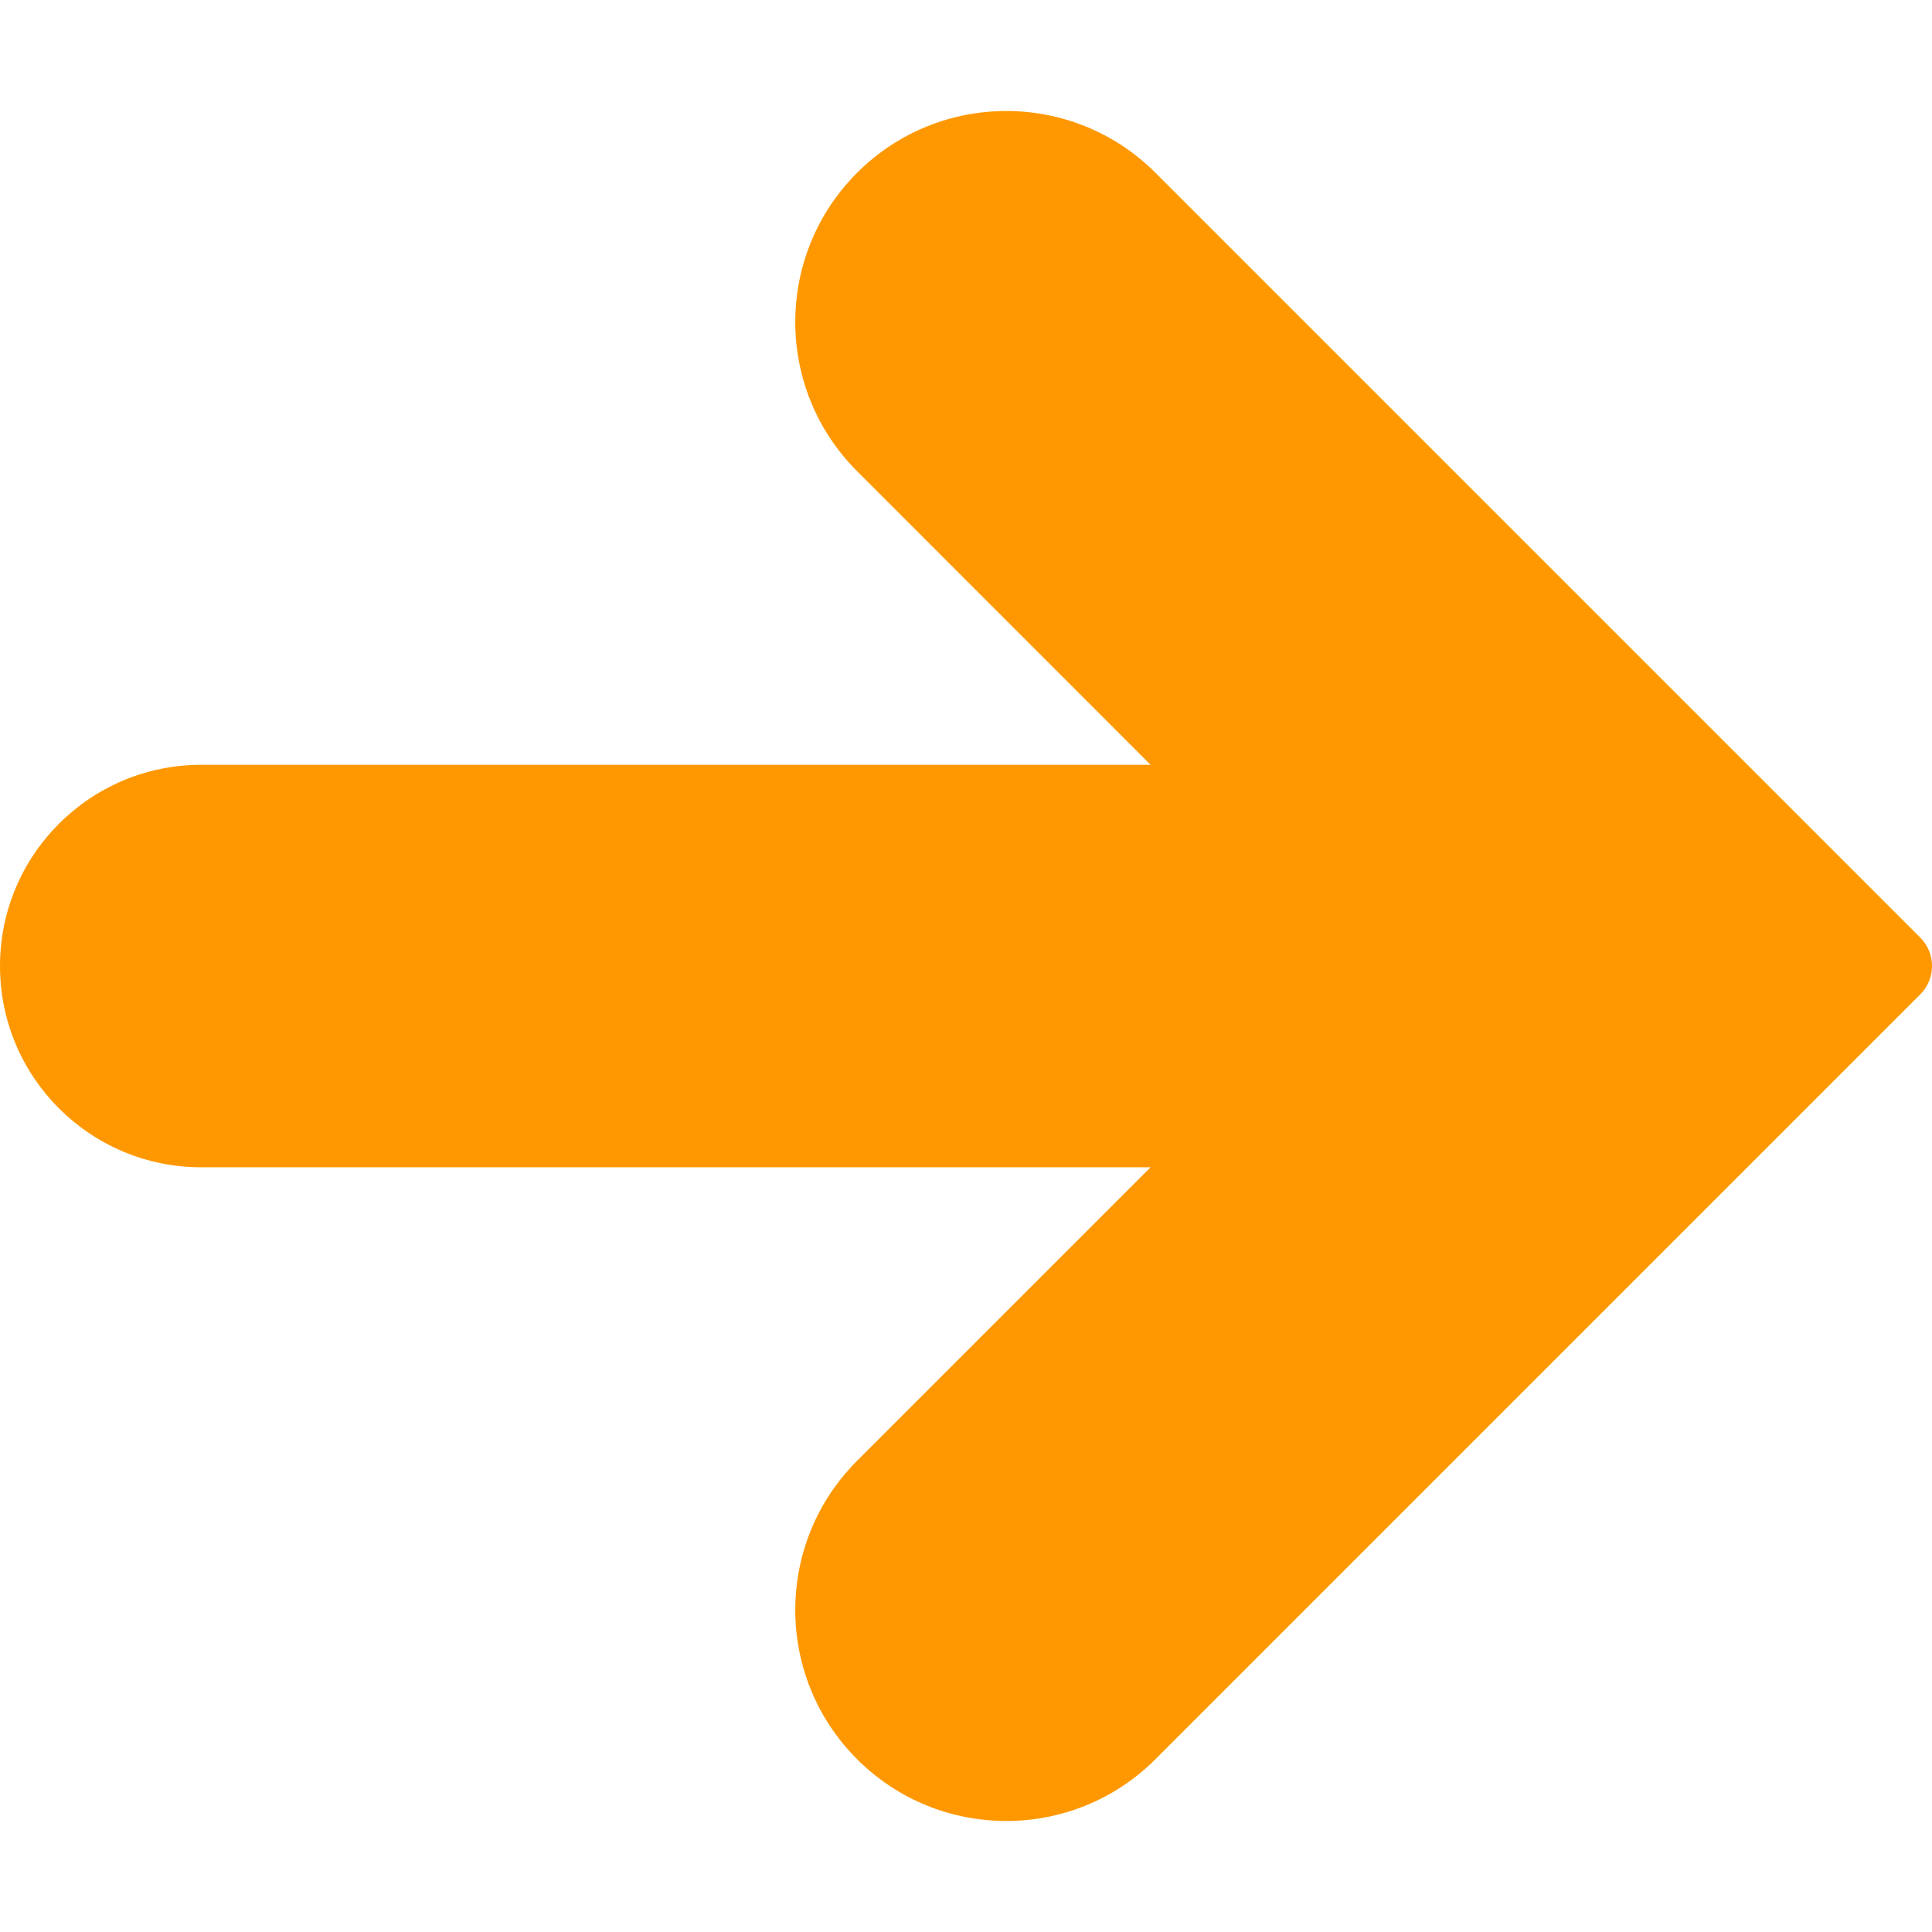
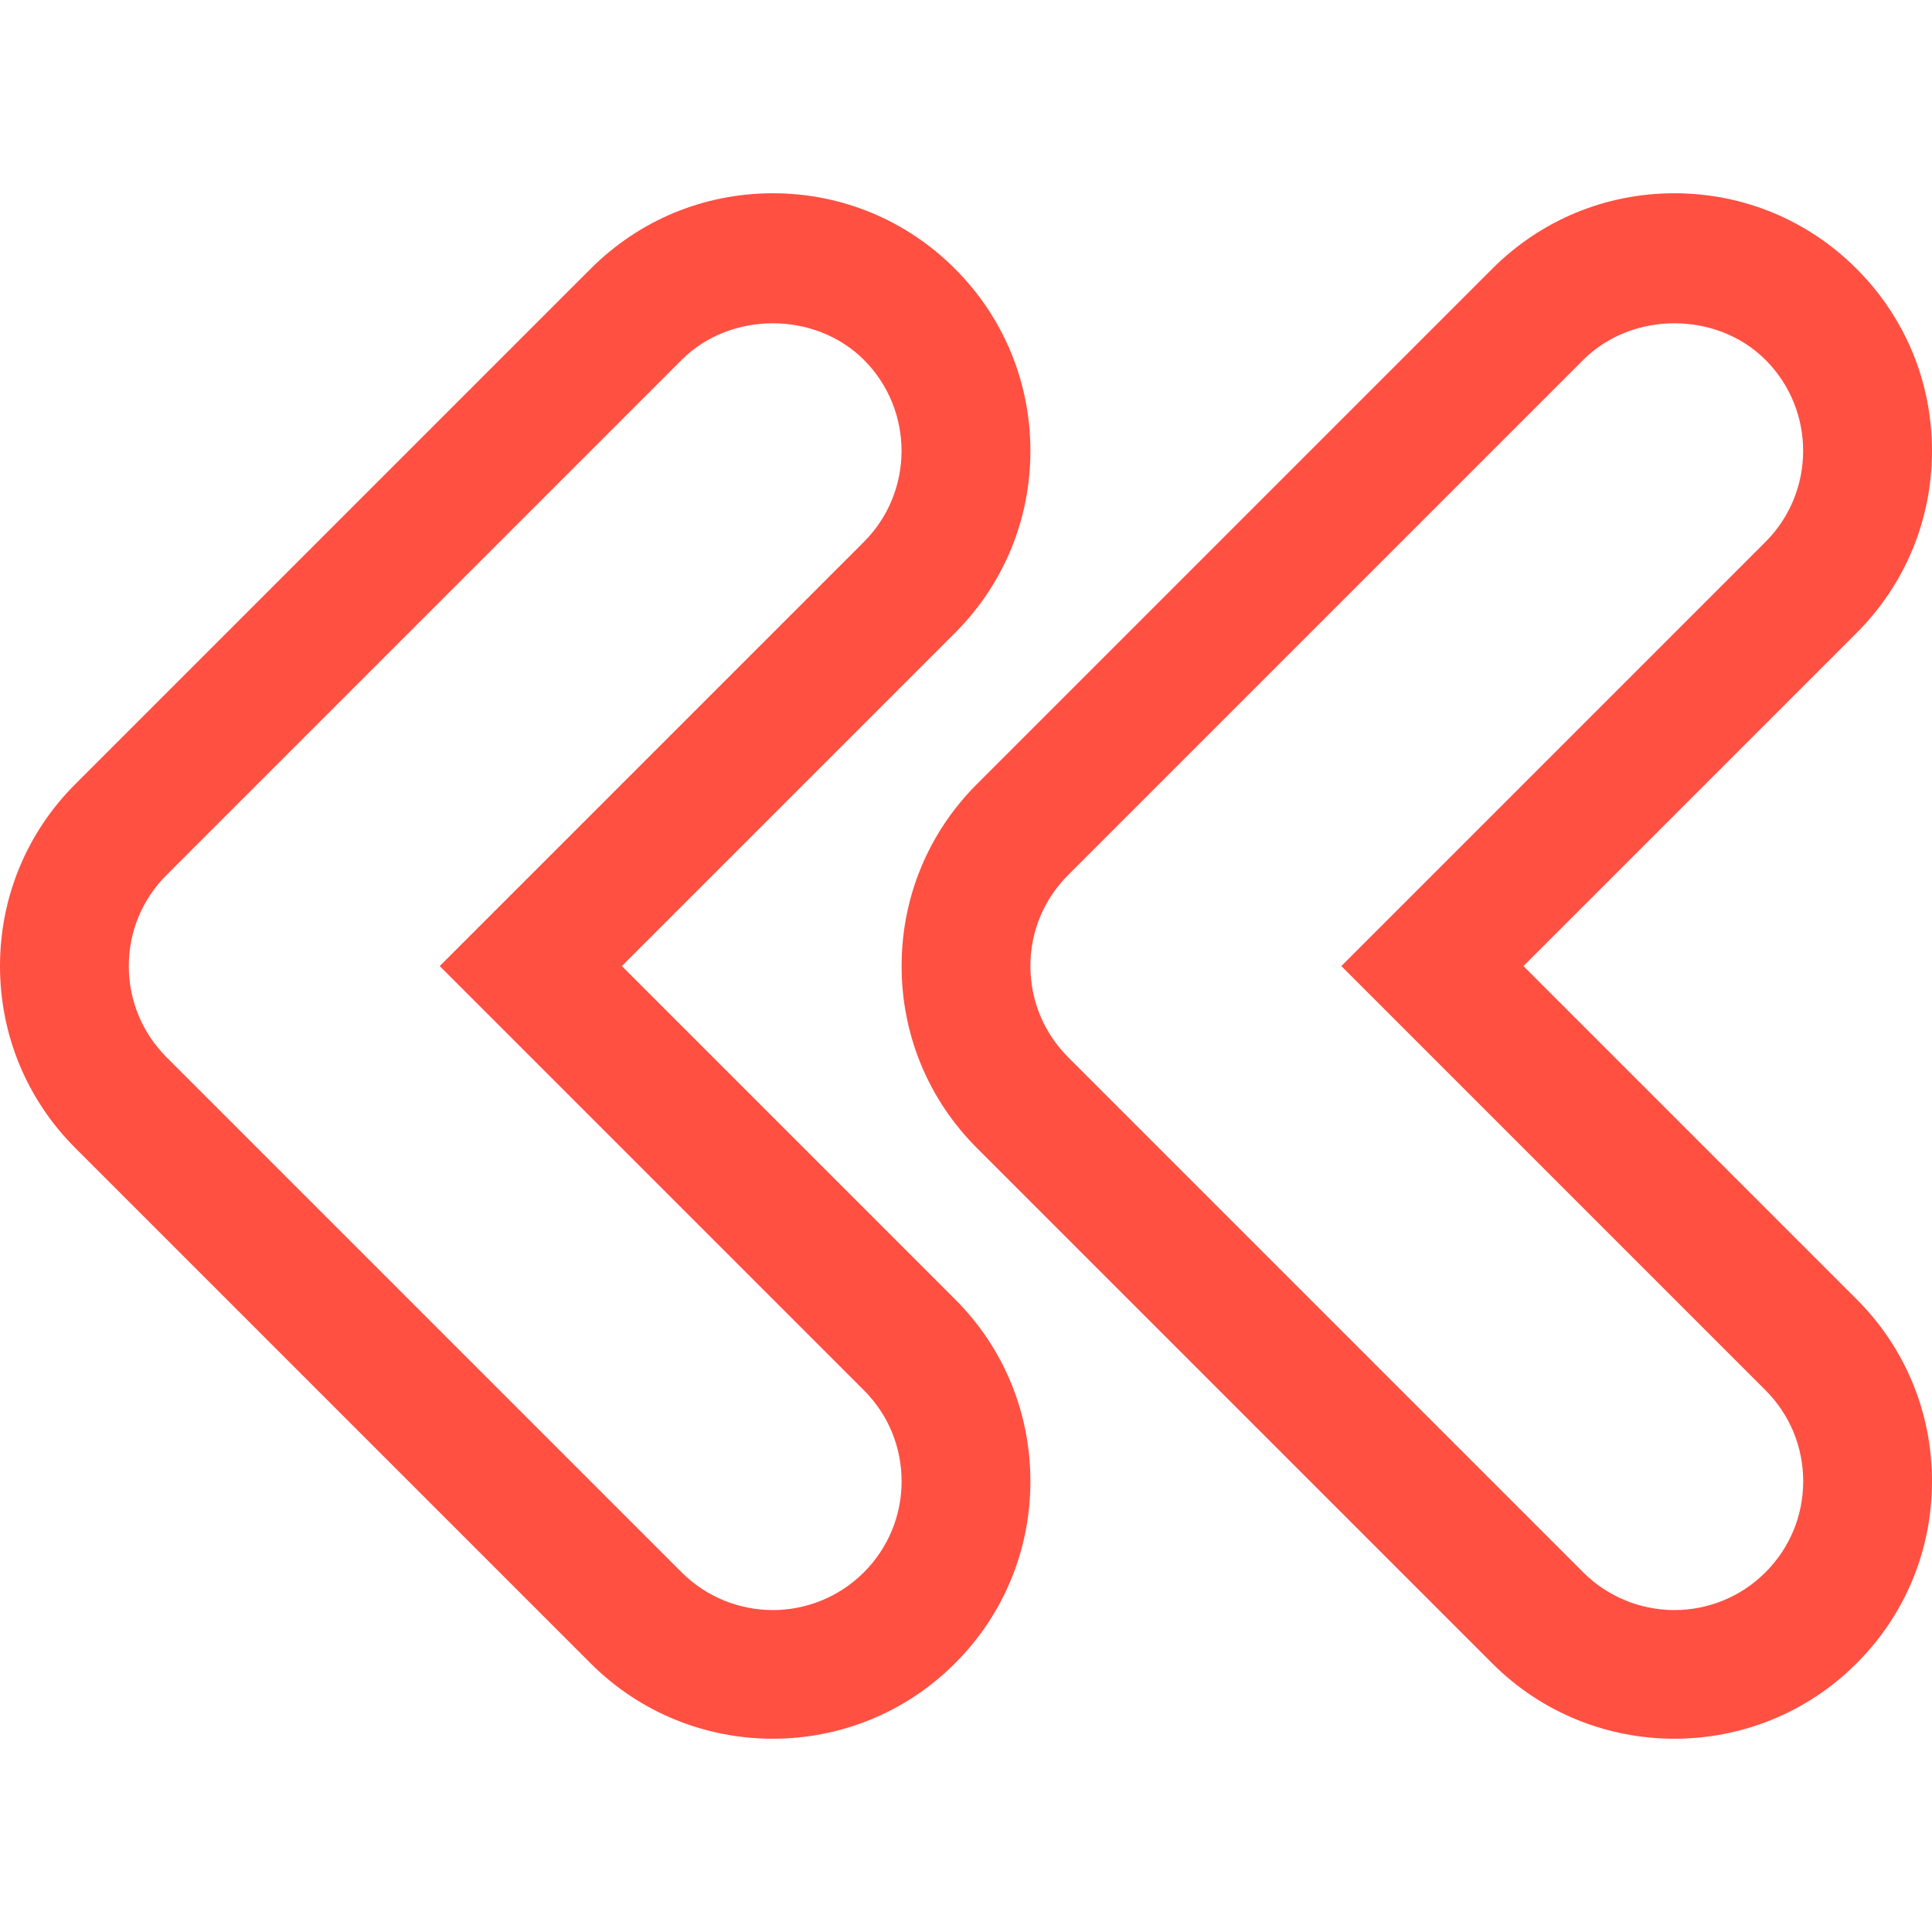
- <svg xmlns="http://www.w3.org/2000/svg" version="1.1" id="Capa_1" x="0px" y="0px" viewBox="0 0 512.008 512.008" style="enable-background:new 0 0 512.008 512.008;" xml:space="preserve">
-   <path style="fill:#FF9800;" d="M306.219,45.796c-21.838-21.838-57.245-21.838-79.083,0s-21.838,57.245,0,79.083l77.781,77.803  H53.333C23.878,202.682,0,226.56,0,256.015c0,29.455,23.878,53.333,53.333,53.333h251.584l-77.781,77.781  c-21.838,21.838-21.838,57.245,0,79.083c21.838,21.838,57.245,21.838,79.083,0l202.667-202.667c4.164-4.165,4.164-10.917,0-15.083  L306.219,45.796z" />
-   <g>
+ <svg xmlns="http://www.w3.org/2000/svg" version="1.1" width="512" height="512" x="0" y="0" viewBox="0 0 480 480" style="enable-background:new 0 0 512 512" xml:space="preserve" class="">
+   <g transform="matrix(-1,0,0,-1,480,480)">
+     <g>
+       <g>
+         <path d="M461.248,194.736l-128-128c-24.928-24.96-65.568-24.96-90.496,0C230.656,78.8,224,94.896,224,111.984    s6.656,33.184,18.752,45.248l82.752,82.752l-82.752,82.752C230.656,334.832,224,350.896,224,367.984s6.656,33.152,18.752,45.248    c12.096,12.096,28.16,18.752,45.248,18.752s33.152-6.656,45.248-18.752l128-128C473.344,273.168,480,257.072,480,239.984    S473.344,206.8,461.248,194.736z M438.624,262.608l-128,128c-12.128,12.096-33.12,12.096-45.248,0    c-12.48-12.48-12.48-32.768,0-45.248l105.376-105.376L265.376,134.608c-6.048-6.048-9.376-14.08-9.376-22.624    s3.328-16.576,9.376-22.624c6.24-6.24,14.432-9.376,22.624-9.376c8.192,0,16.384,3.136,22.624,9.344l128,128    c6.048,6.08,9.376,14.112,9.376,22.656S444.672,256.56,438.624,262.608z" fill="#ff5042" data-original="#000000" style="" class="" />
+       </g>
+     </g>
+     <g>
+       <g>
+         <path d="M237.248,194.736l-128-128c-24.928-24.96-65.568-24.96-90.496,0C6.656,78.8,0,94.896,0,111.984    s6.656,33.184,18.752,45.248l82.752,82.752l-82.752,82.752C6.656,334.832,0,350.896,0,367.984s6.656,33.152,18.752,45.248    c12.096,12.096,28.16,18.752,45.248,18.752s33.152-6.656,45.248-18.752l128-128C249.344,273.168,256,257.072,256,239.984    S249.344,206.8,237.248,194.736z M214.624,262.608l-128,128c-12.128,12.096-33.12,12.096-45.248,0    c-12.48-12.48-12.48-32.768,0-45.248l105.376-105.376L41.376,134.608C35.328,128.56,32,120.528,32,111.984    s3.328-16.576,9.376-22.624c6.24-6.24,14.432-9.376,22.624-9.376s16.384,3.136,22.624,9.344l128,128    c6.048,6.08,9.376,14.112,9.376,22.656S220.672,256.56,214.624,262.608z" fill="#ff5042" data-original="#000000" style="" class="" />
+       </g>
+     </g>
+     <g>
</g>
-   <g>
+     <g>
</g>
-   <g>
+     <g>
</g>
-   <g>
+     <g>
</g>
-   <g>
+     <g>
</g>
-   <g>
+     <g>
</g>
-   <g>
+     <g>
</g>
-   <g>
+     <g>
</g>
-   <g>
+     <g>
</g>
-   <g>
+     <g>
</g>
-   <g>
+     <g>
</g>
-   <g>
+     <g>
</g>
-   <g>
+     <g>
</g>
-   <g>
+     <g>
</g>
-   <g>
+     <g>
</g>
+   </g>
</svg>
